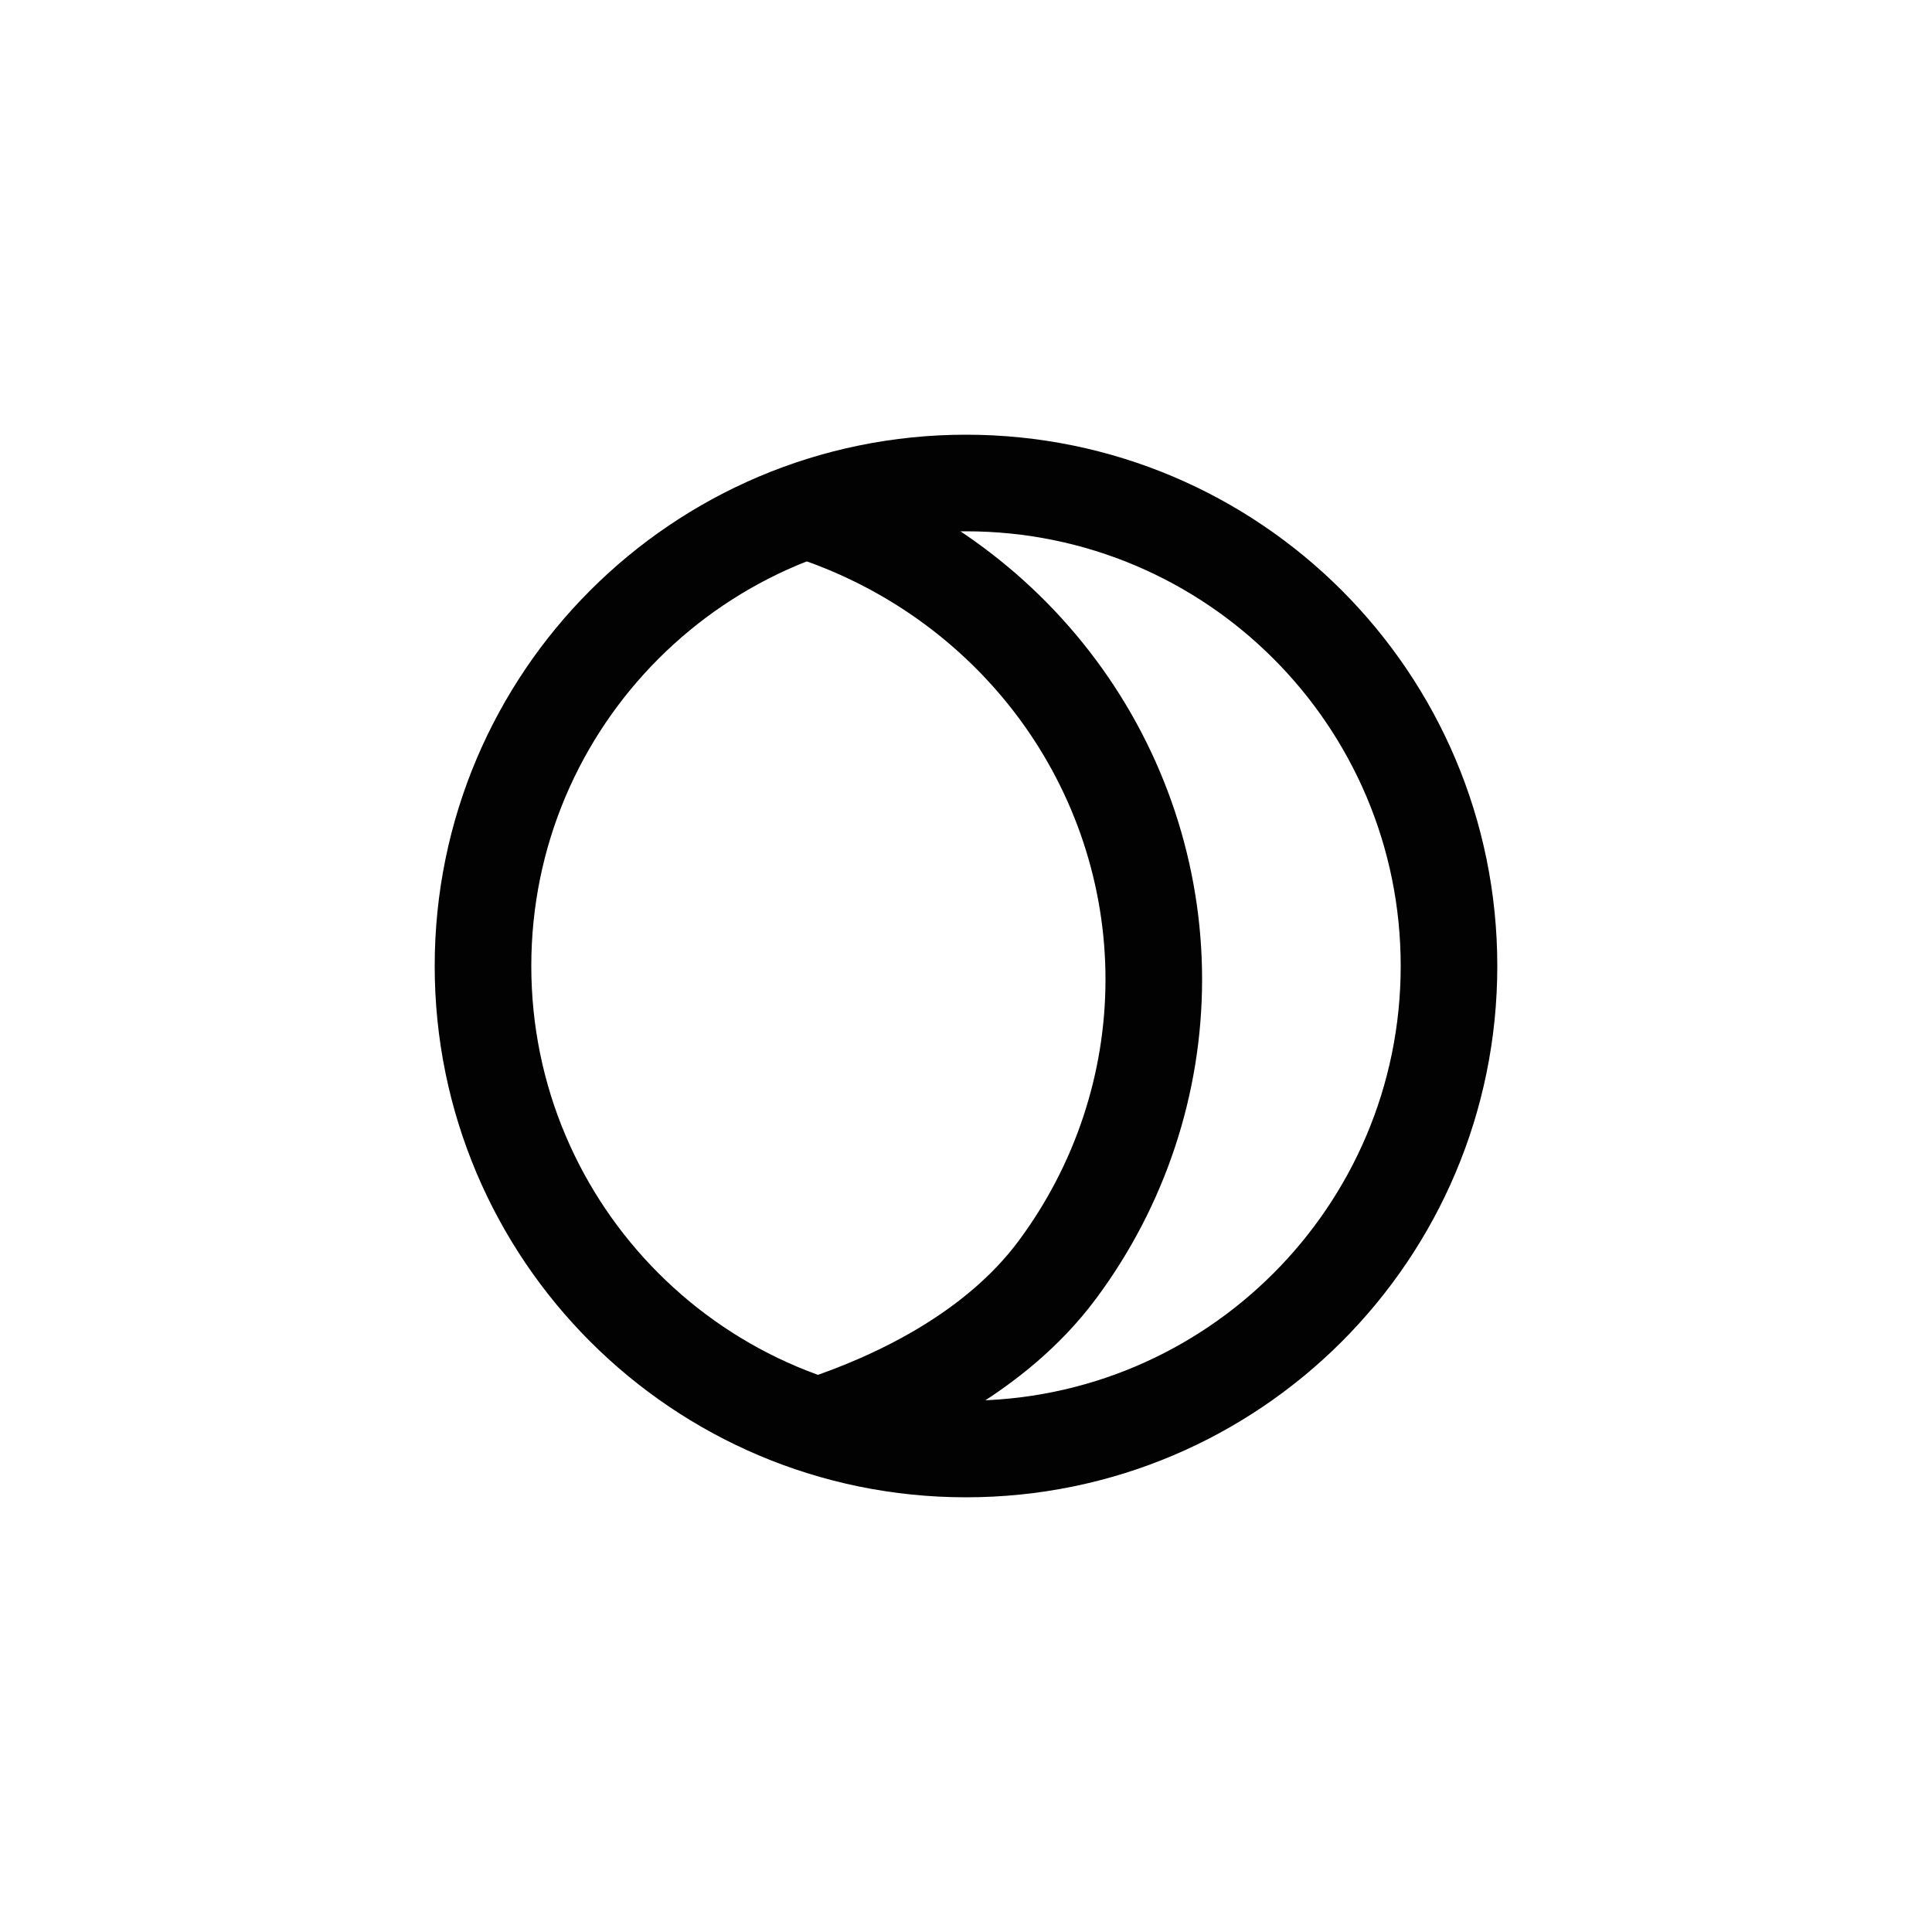
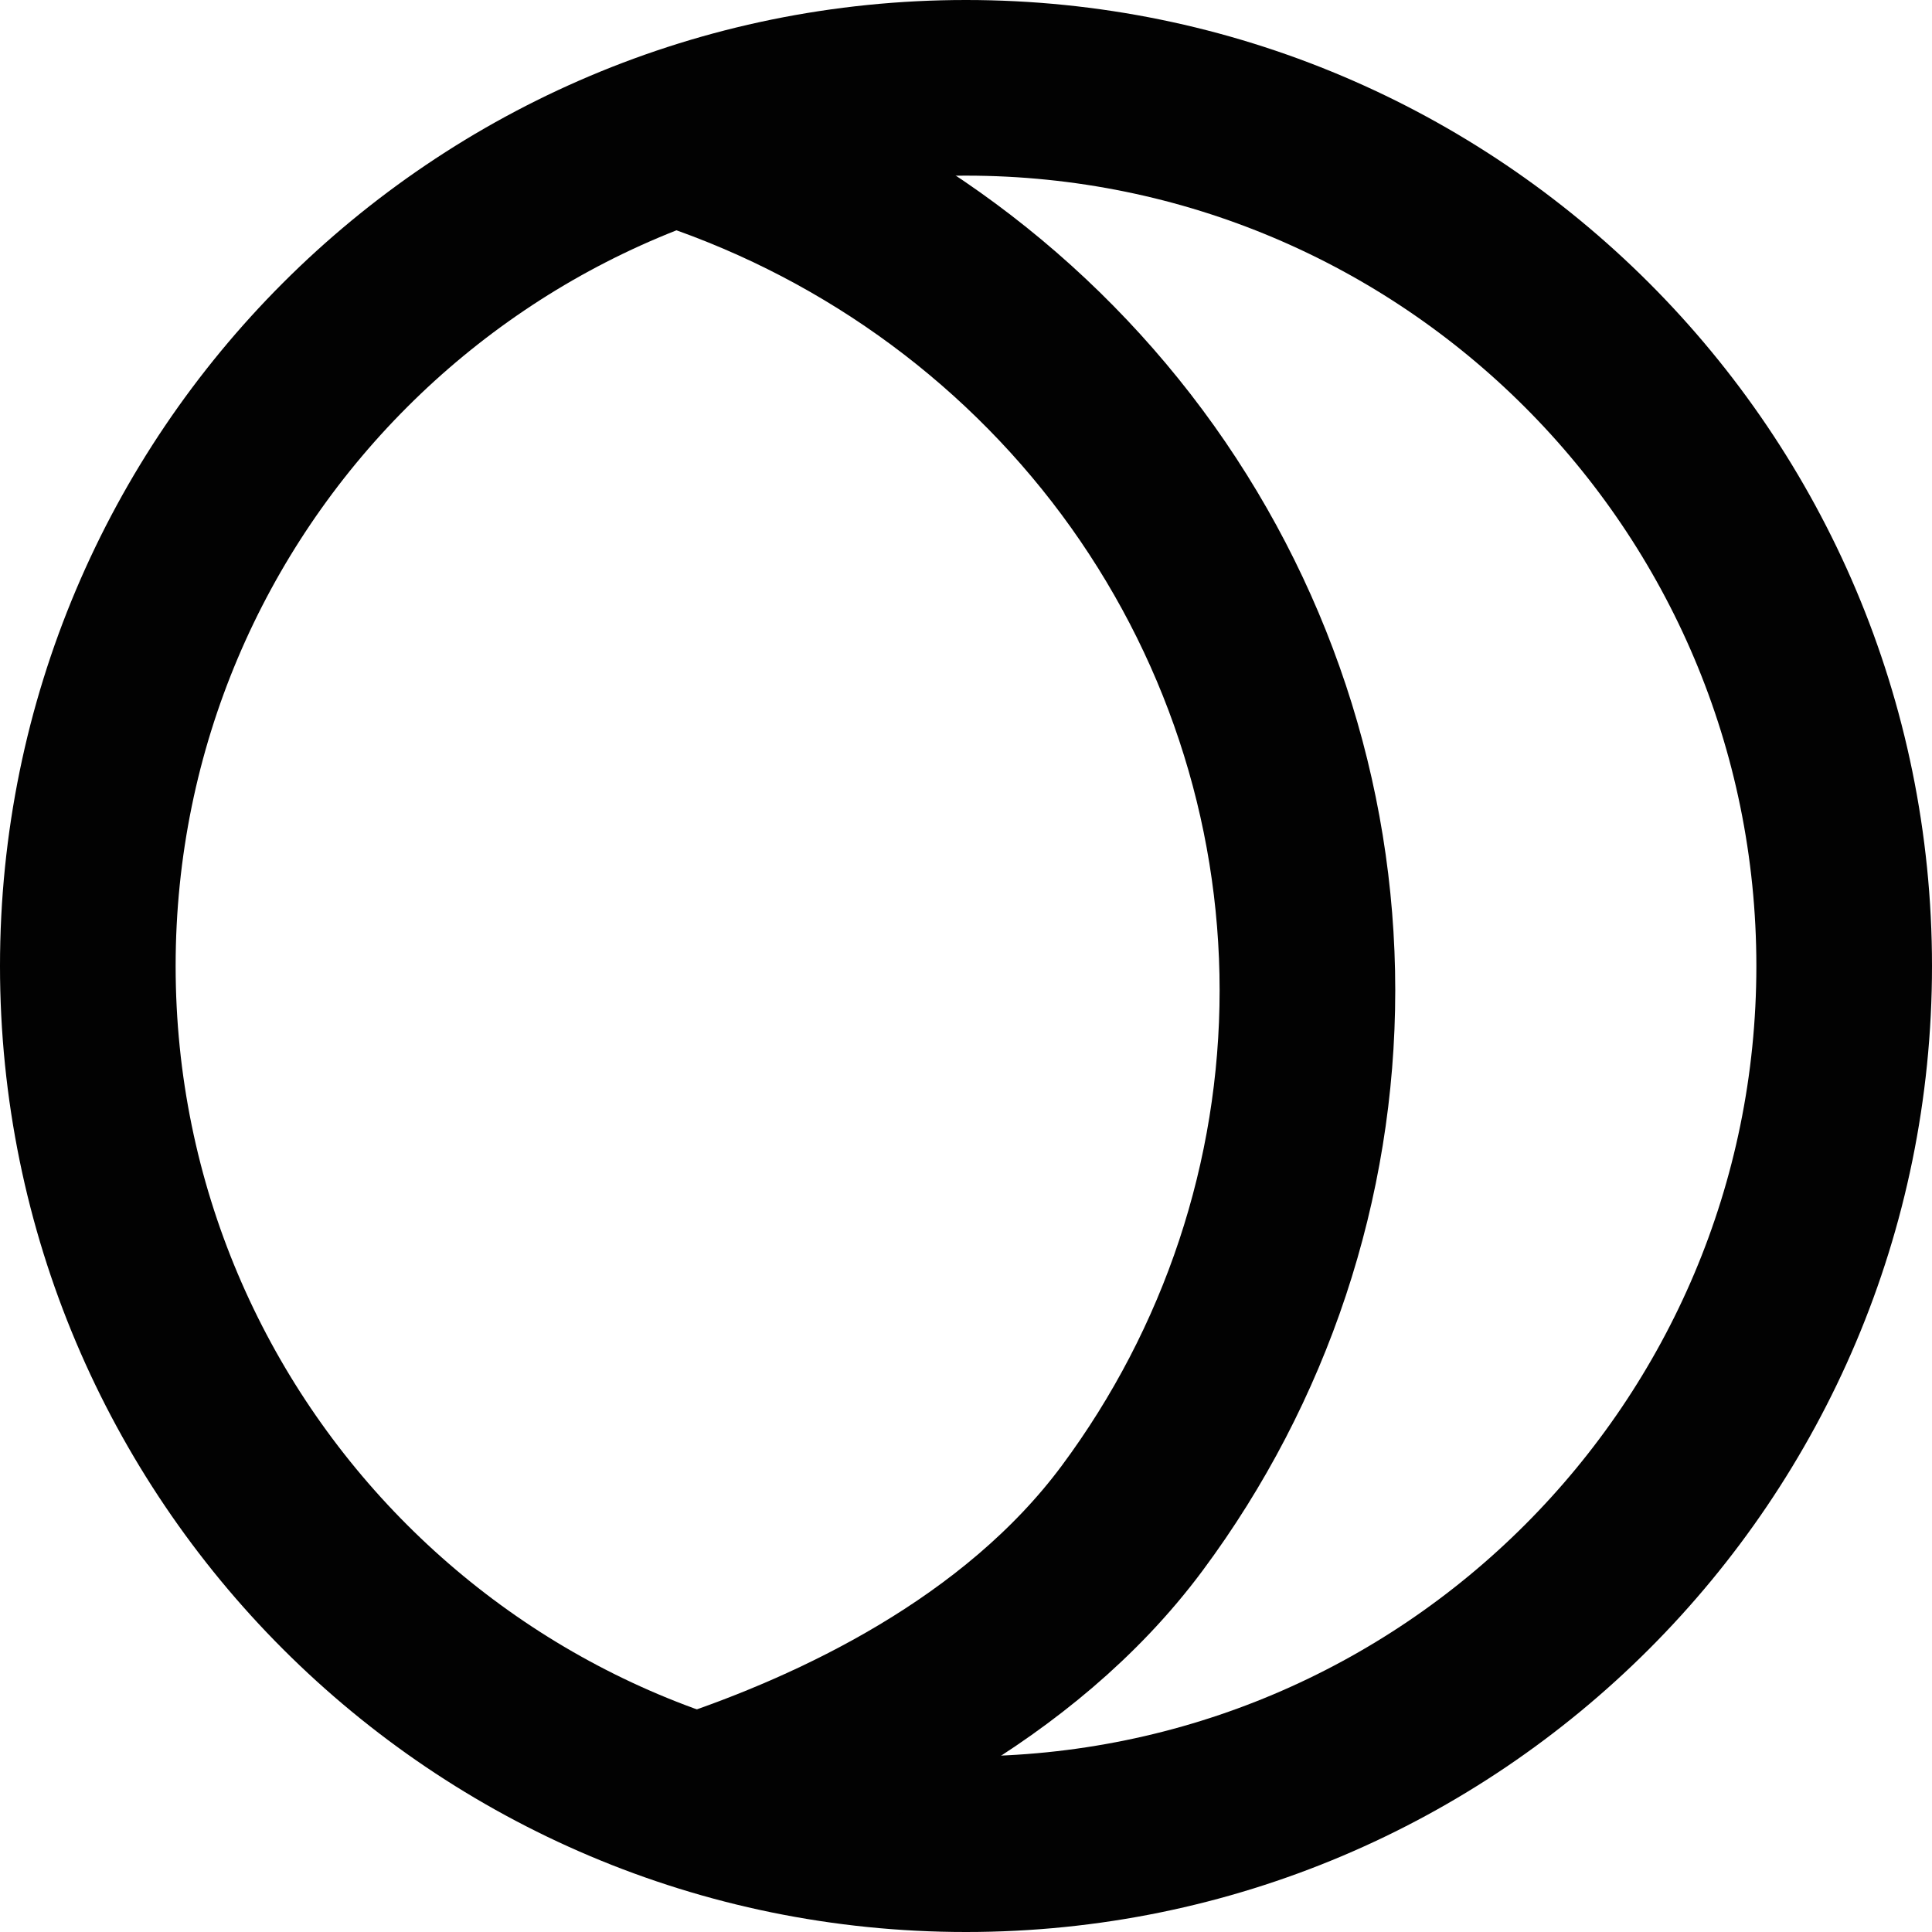
- <svg xmlns="http://www.w3.org/2000/svg" width="40" height="40" viewBox="0 0 40 40" fill="none">
-   <path d="M20 30C25.523 30 30 25.523 30 20C30 14.477 25.523 10 20 10C14.477 10 10 14.477 10 20C10 25.523 14.477 30 20 30Z" stroke="#020202" stroke-width="2" stroke-miterlimit="10" />
-   <path d="M17 29.5C18.5 29 20.594 28.035 21.892 26.288C23.189 24.542 23.888 22.437 23.888 20.277C23.888 18.117 23.189 16.012 21.892 14.265C20.594 12.518 18.765 11.219 16.666 10.555" stroke="#020202" stroke-width="2" stroke-miterlimit="10" />
+ <svg xmlns="http://www.w3.org/2000/svg" viewBox="0 0 22 22" fill="none">
+   <path d="M11 21C16.523 21 21 16.523 21 11C21 5.477 16.523 1 11 1C5.477 1 1 5.477 1 11C1 16.523 5.477 21 11 21Z" stroke="#020202" stroke-width="2" stroke-miterlimit="10" />
+   <path d="M8 20.5C9.5 20 11.594 19.035 12.892 17.288C14.189 15.542 14.888 13.437 14.888 11.277C14.888 9.117 14.189 7.012 12.892 5.265C11.594 3.518 9.765 2.219 7.666 1.555" stroke="#020202" stroke-width="2" stroke-miterlimit="10" />
</svg>
